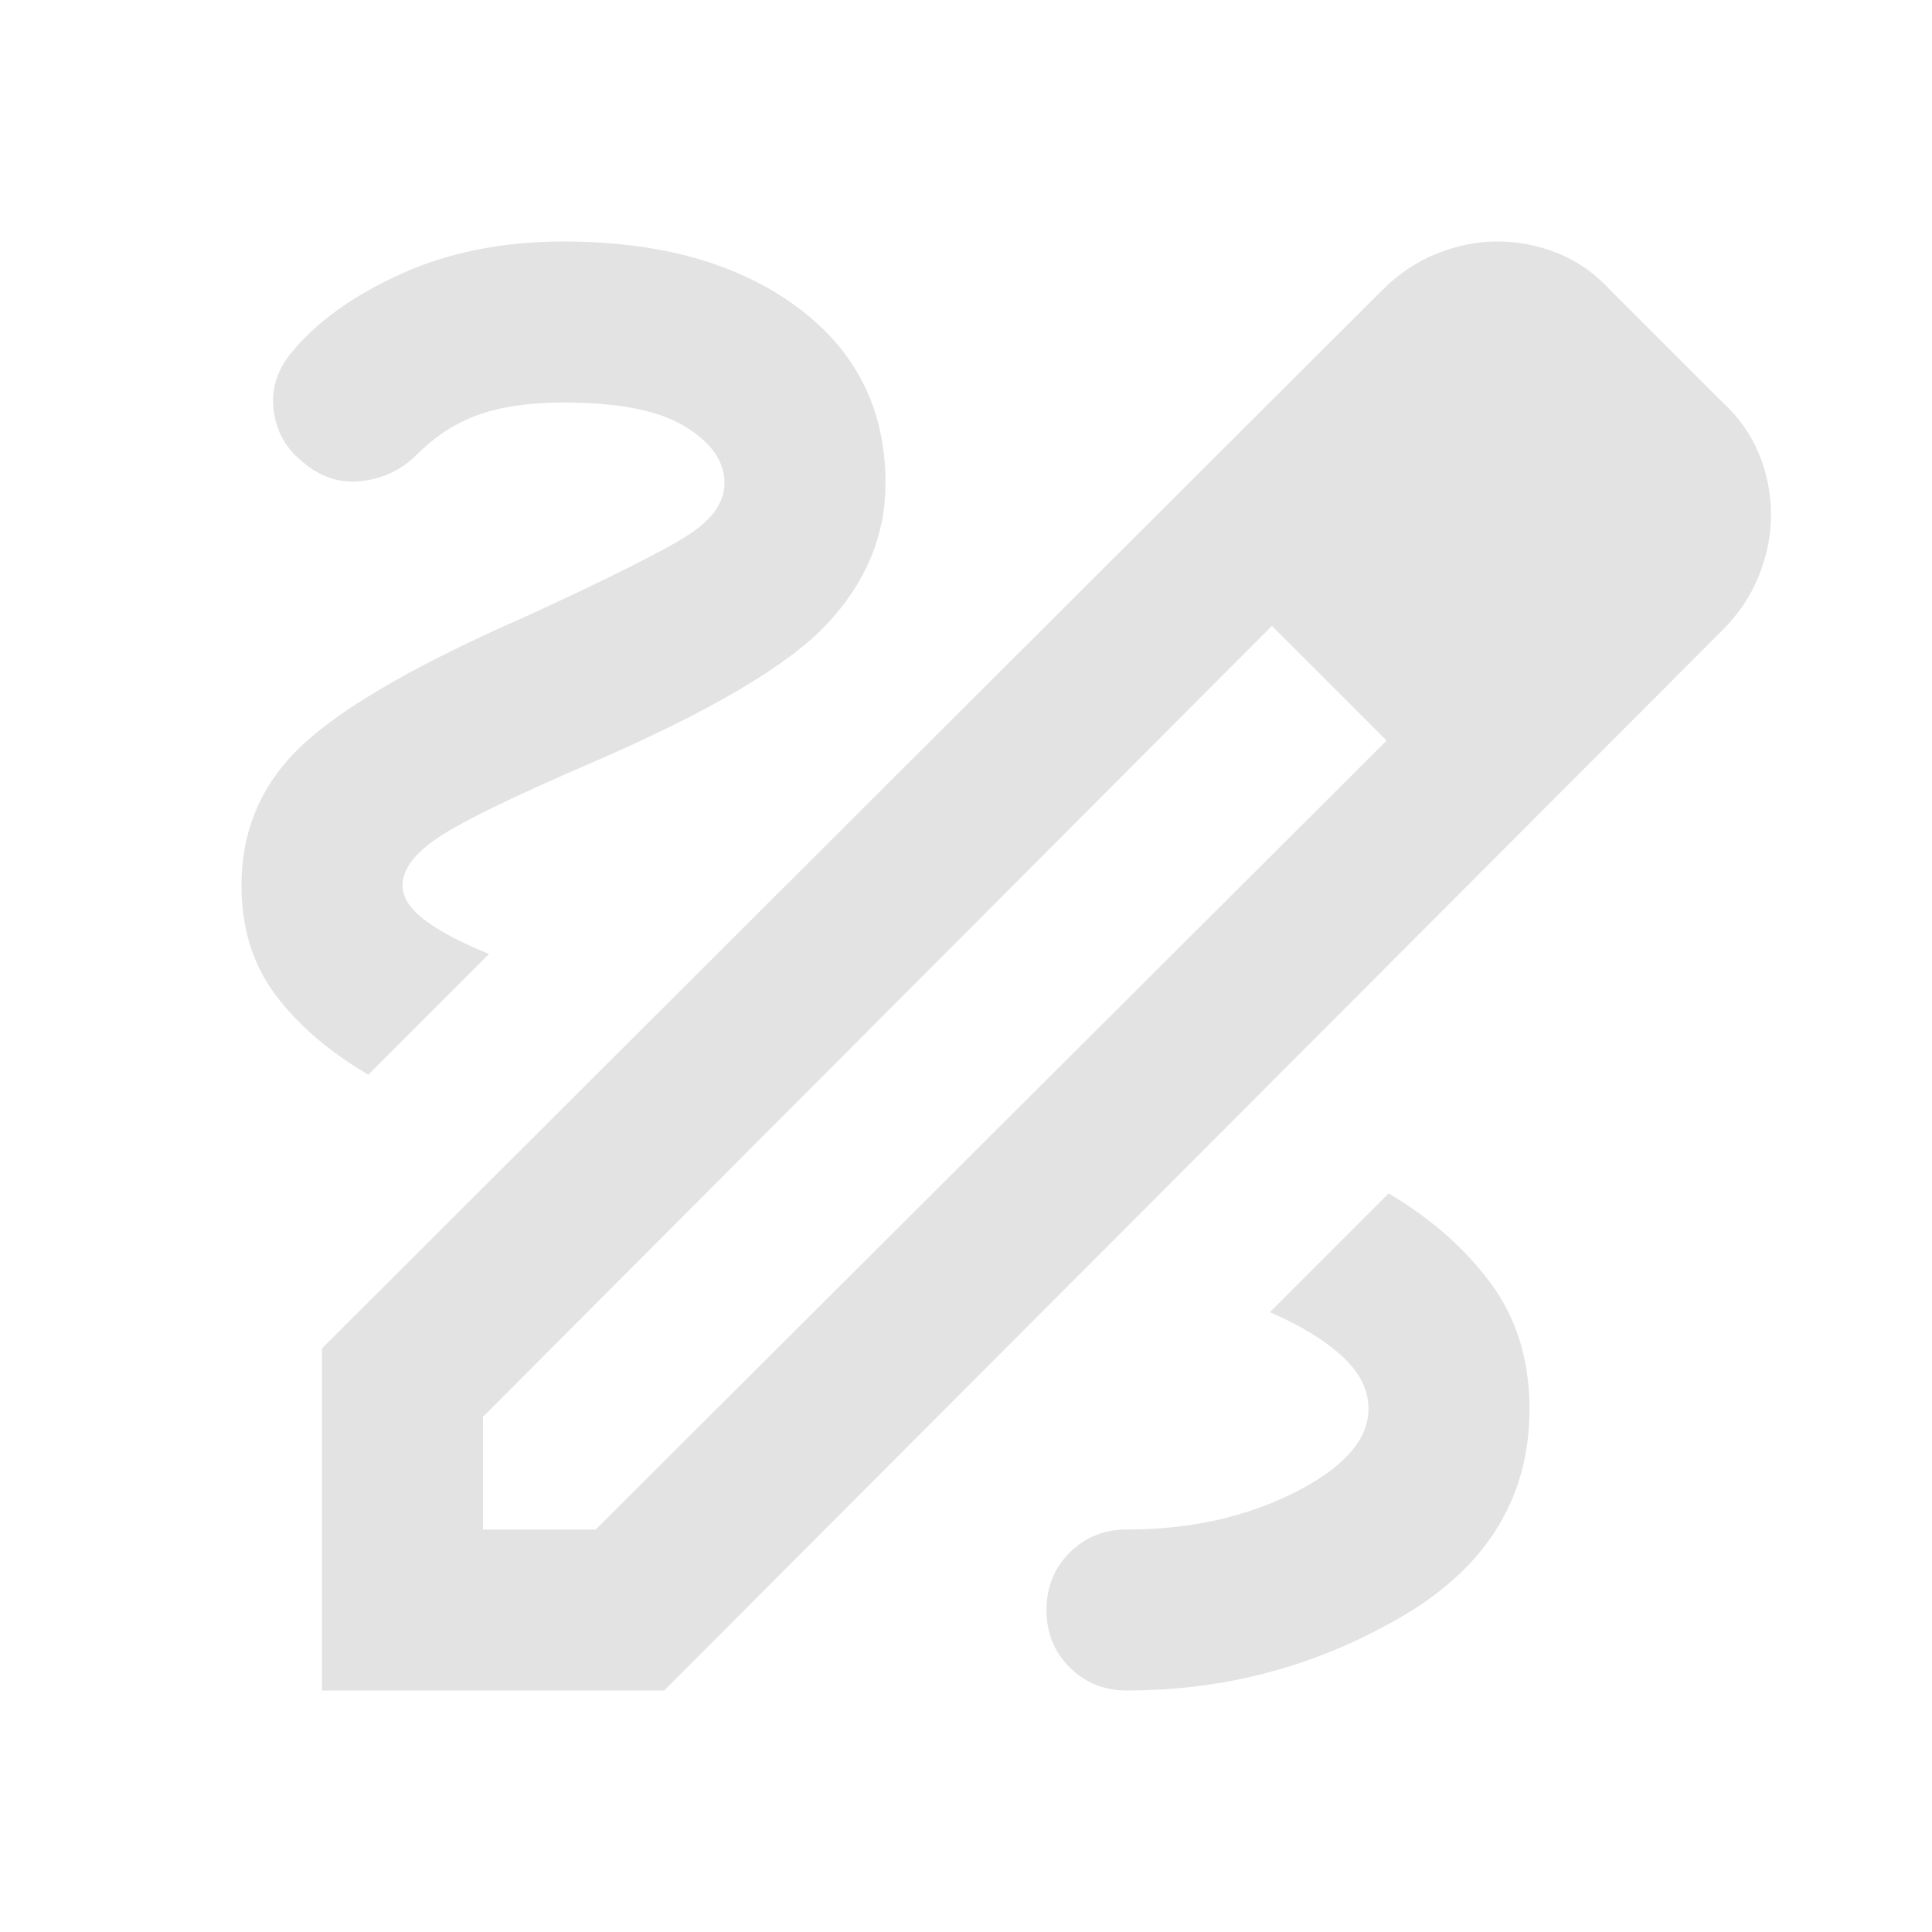
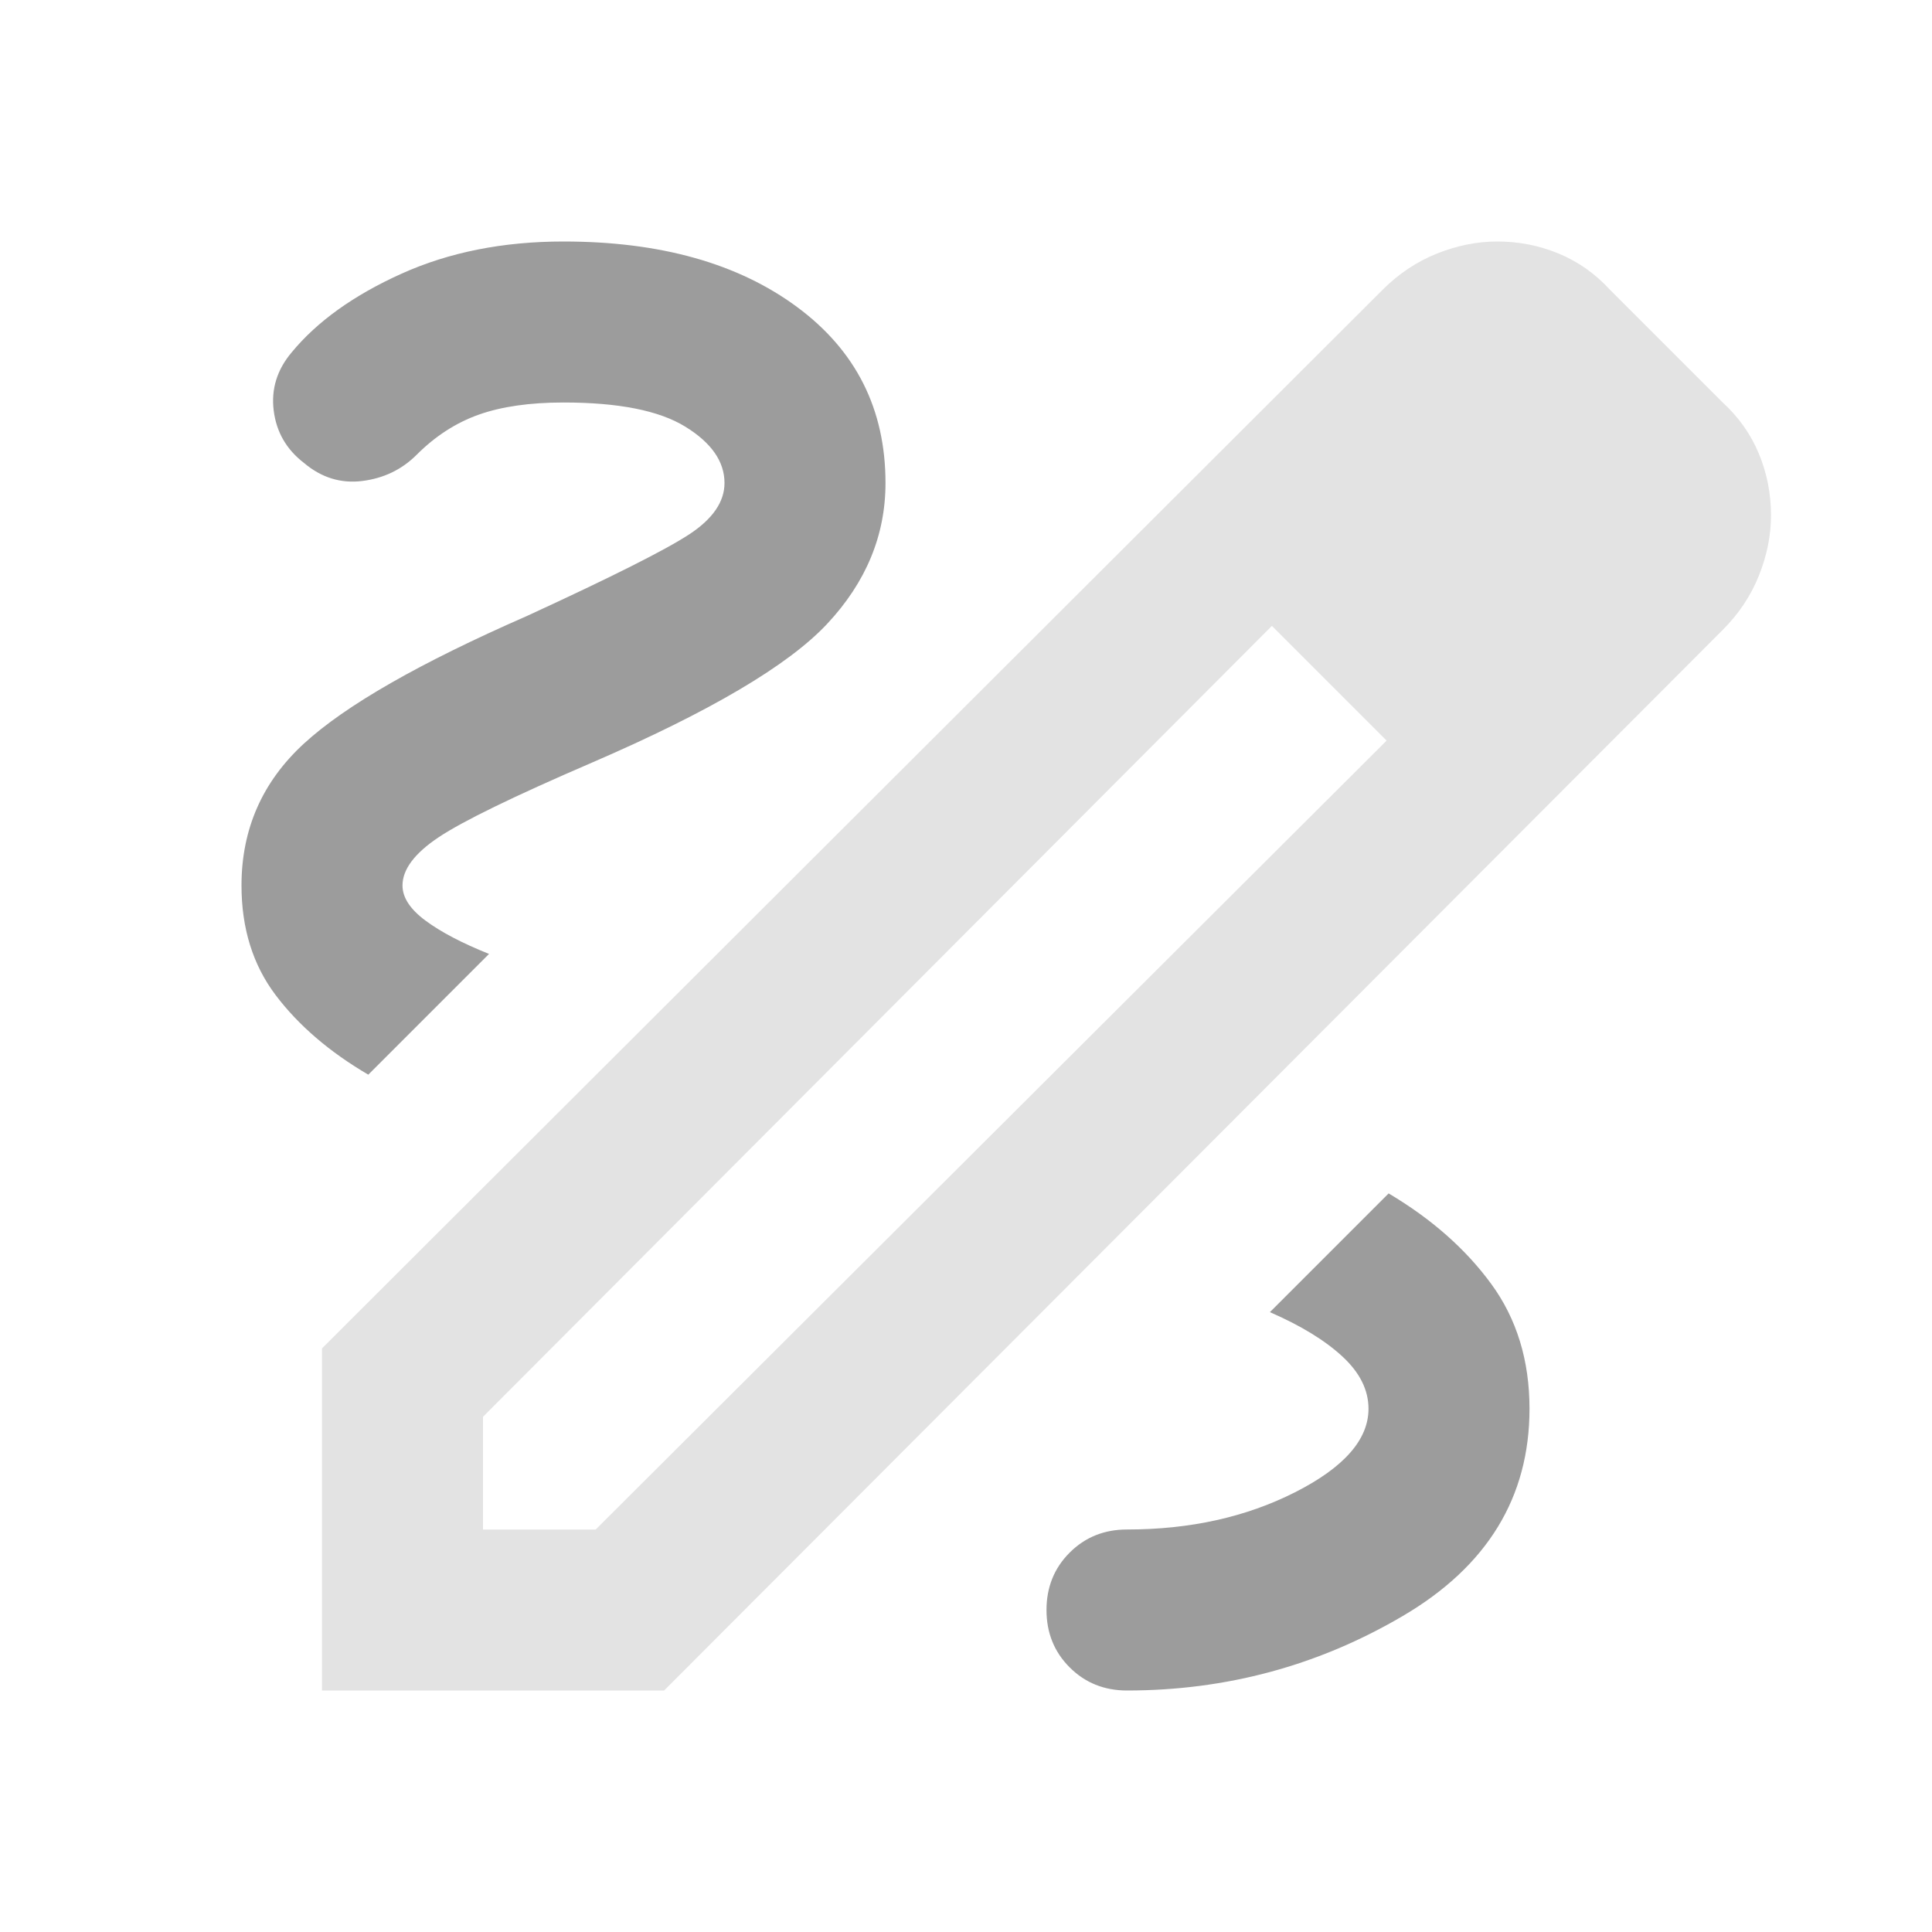
<svg xmlns="http://www.w3.org/2000/svg" viewBox="0 -960 960 960" fill="#e3e3e3">
-   <path class="ds-primary" d="M160-120v-170l527-526q12-12 27-18t30-6q16 0 30.5 6t25.5 18l56 56q12 11 18 25.5t6 30.5q0 15-6 30t-18 27L330-120H160Zm80-80h56l393-392-28-29-29-28-392 393v56Zm560-503-57-57 57 57Zm-139 82-29-28 57 57-28-29ZM560-120q74 0 137-37t63-103q0-36-19-62t-51-45l-59 59q23 10 36 22t13 26q0 23-36.5 41.5T560-200q-17 0-28.5 11.5T520-160q0 17 11.5 28.5T560-120ZM183-426l60-60q-20-8-31.5-16.5T200-520q0-12 18-24t76-37q88-38 117-69t29-70q0-55-44-87.5T280-840q-45 0-80.5 16T145-785q-11 13-9 29t15 26q13 11 29 9t27-13q14-14 31-20t42-6q41 0 60.5 12t19.5 28q0 14-17.5 25.5T262-654q-80 35-111 63.5T120-520q0 32 17 54.5t46 39.5Z" />
+   <path class="ds-secondary" fill="#9c9c9c" d="M560 -120q74 0 137 -37t63 -103q0 -36 -19 -62t-51 -45l-59 59q23 10 36 22t13 26q0 23 -36.5 41.5T560 -200q-17 0 -28.5 11.5T520 -160q0 17 11.5 28.5T560 -120ZM183 -426l60 -60q-20 -8 -31.5 -16.5T200 -520q0 -12 18 -24t76 -37q88 -38 117 -69t29 -70q0 -55 -44 -87.5T280 -840q-45 0 -80.5 16T145 -785q-11 13 -9 29t15 26q13 11 29 9t27 -13q14 -14 31 -20t42 -6q41 0 60.5 12t19.5 28q0 14 -17.5 25.5T262 -654q-80 35 -111 63.5T120 -520q0 32 17 54.5t46 39.5Z" />
+   <path class="ds-primary" d="M160 -120v-170l527 -526q12 -12 27 -18t30 -6q16 0 30.5 6t25.5 18l56 56q12 11 18 25.5t6 30.5q0 15 -6 30t-18 27L330 -120H160ZM240 -200h56l393 -392l-28 -29l-29 -28l-392 393v56ZM800 -703l-57 -57l57 57ZM661 -621l-29 -28l57 57l-28 -29Z" />
</svg>
